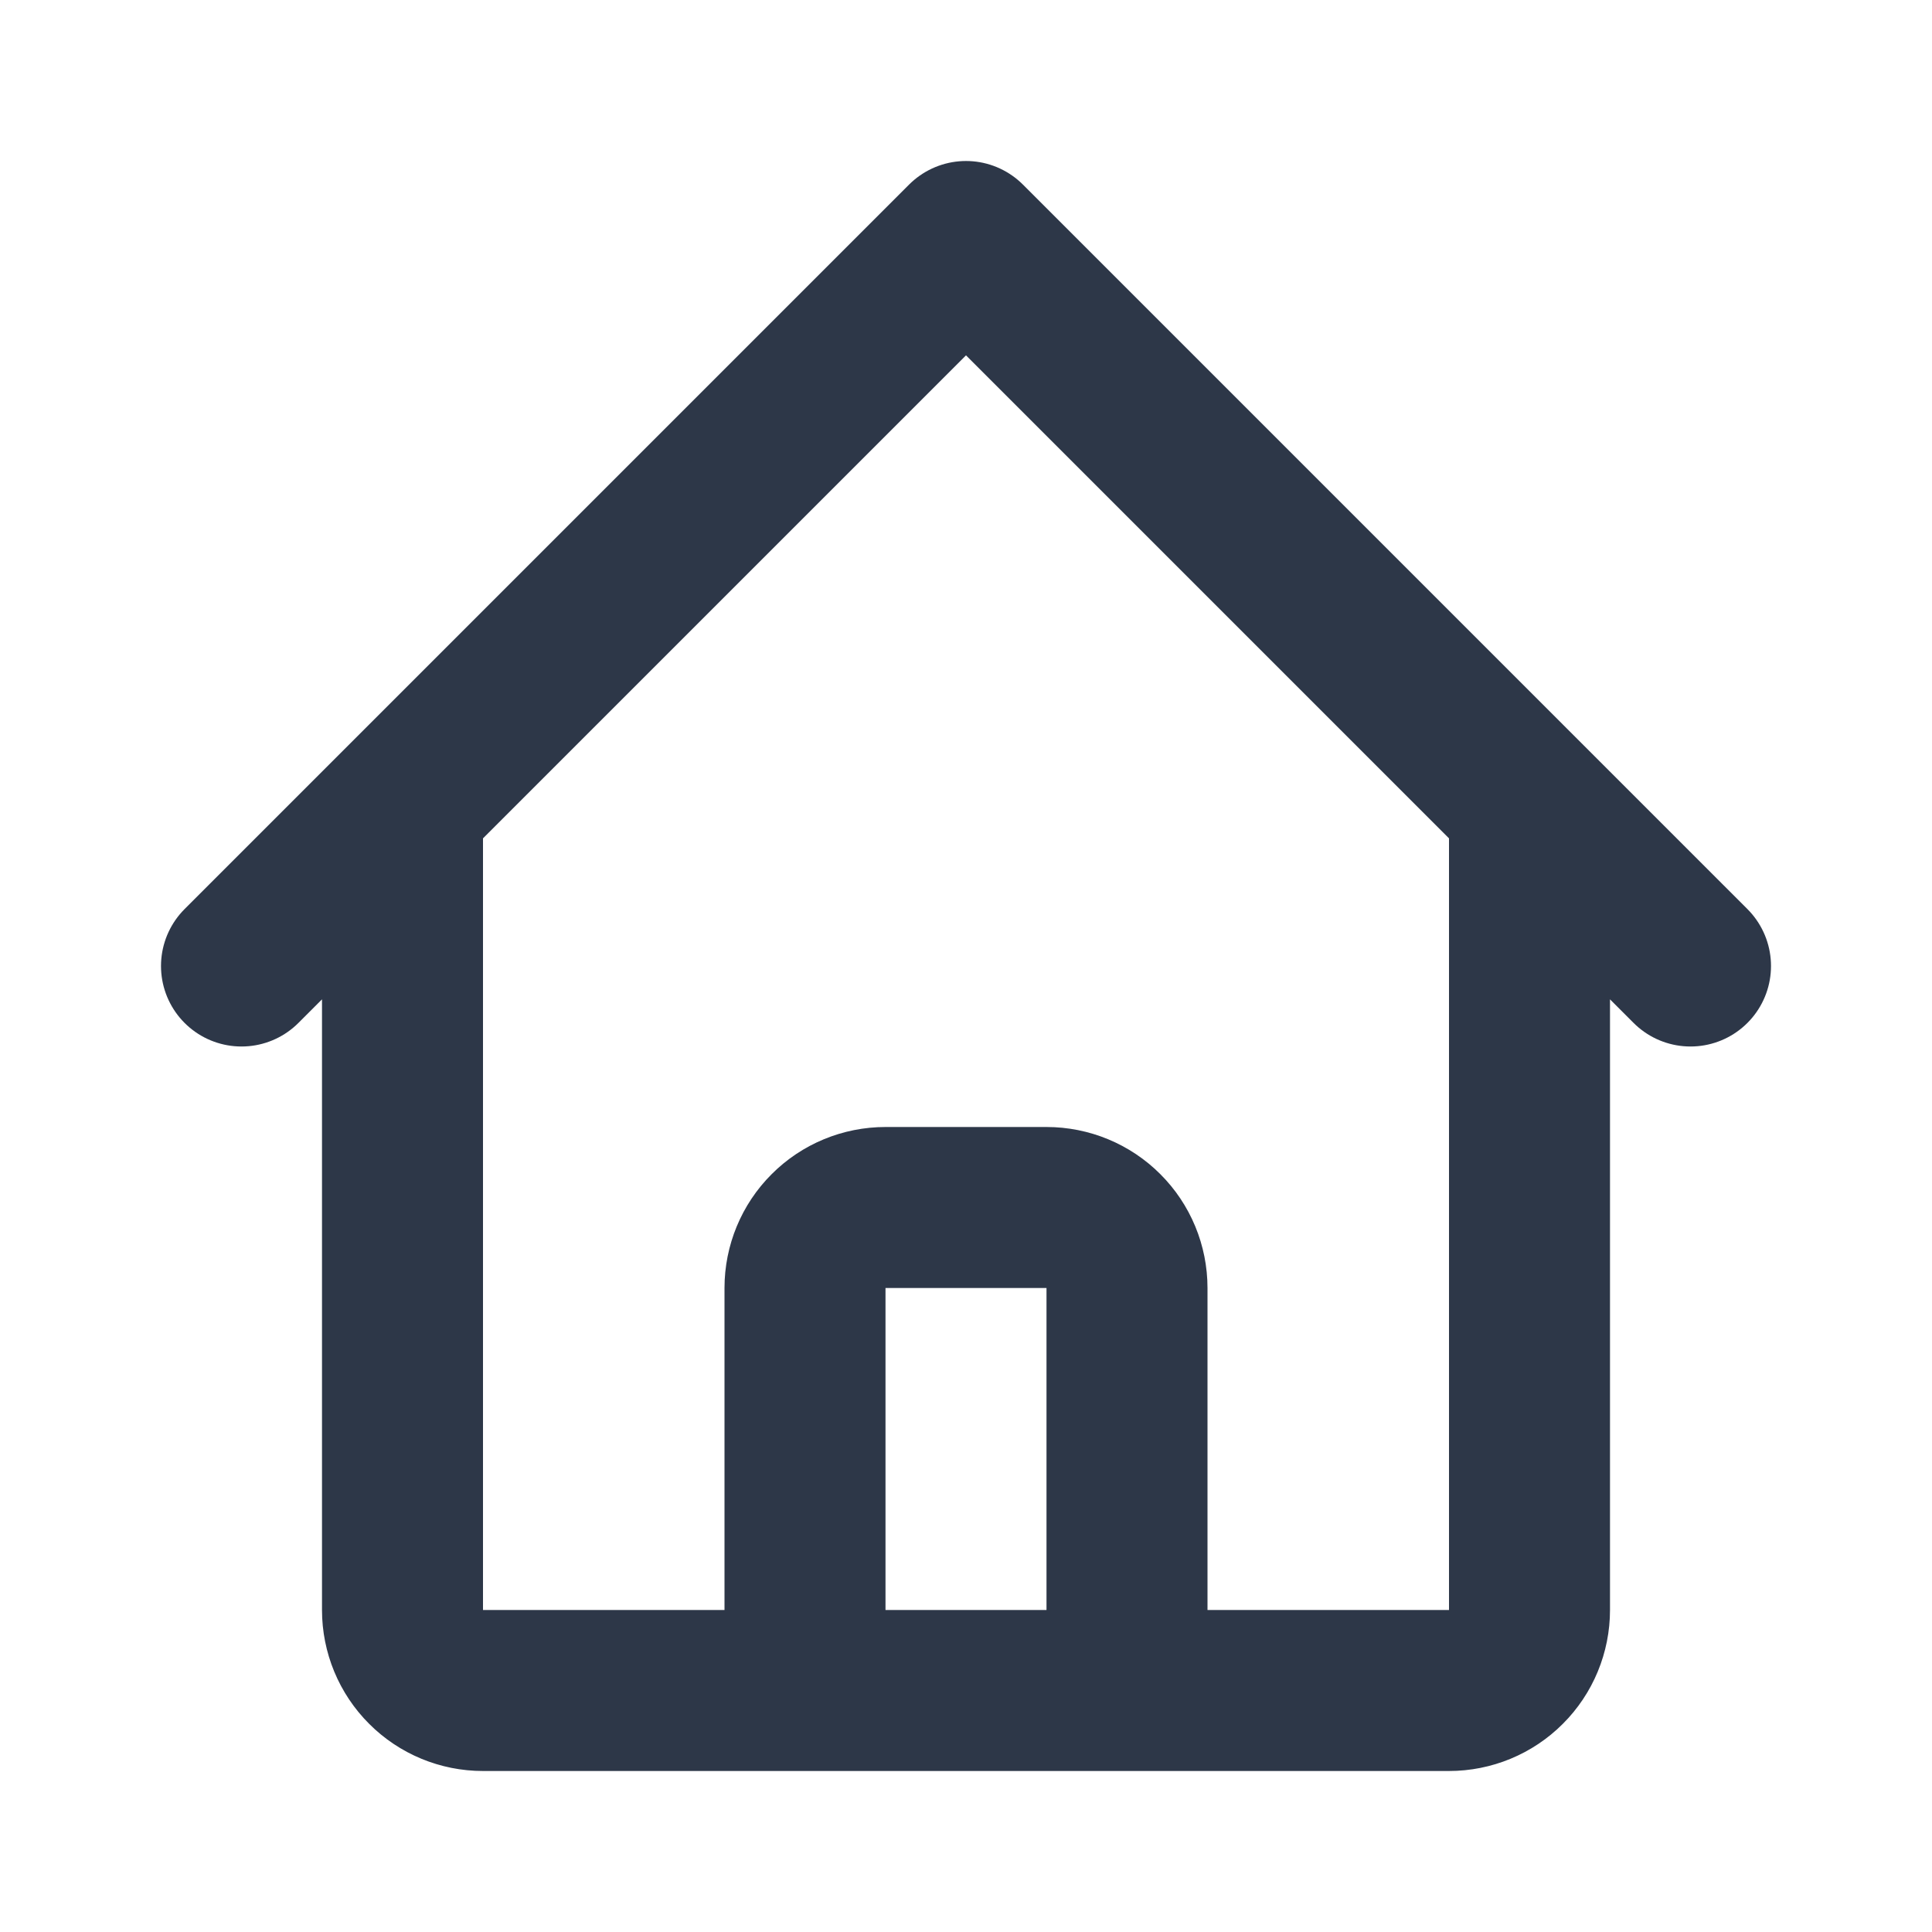
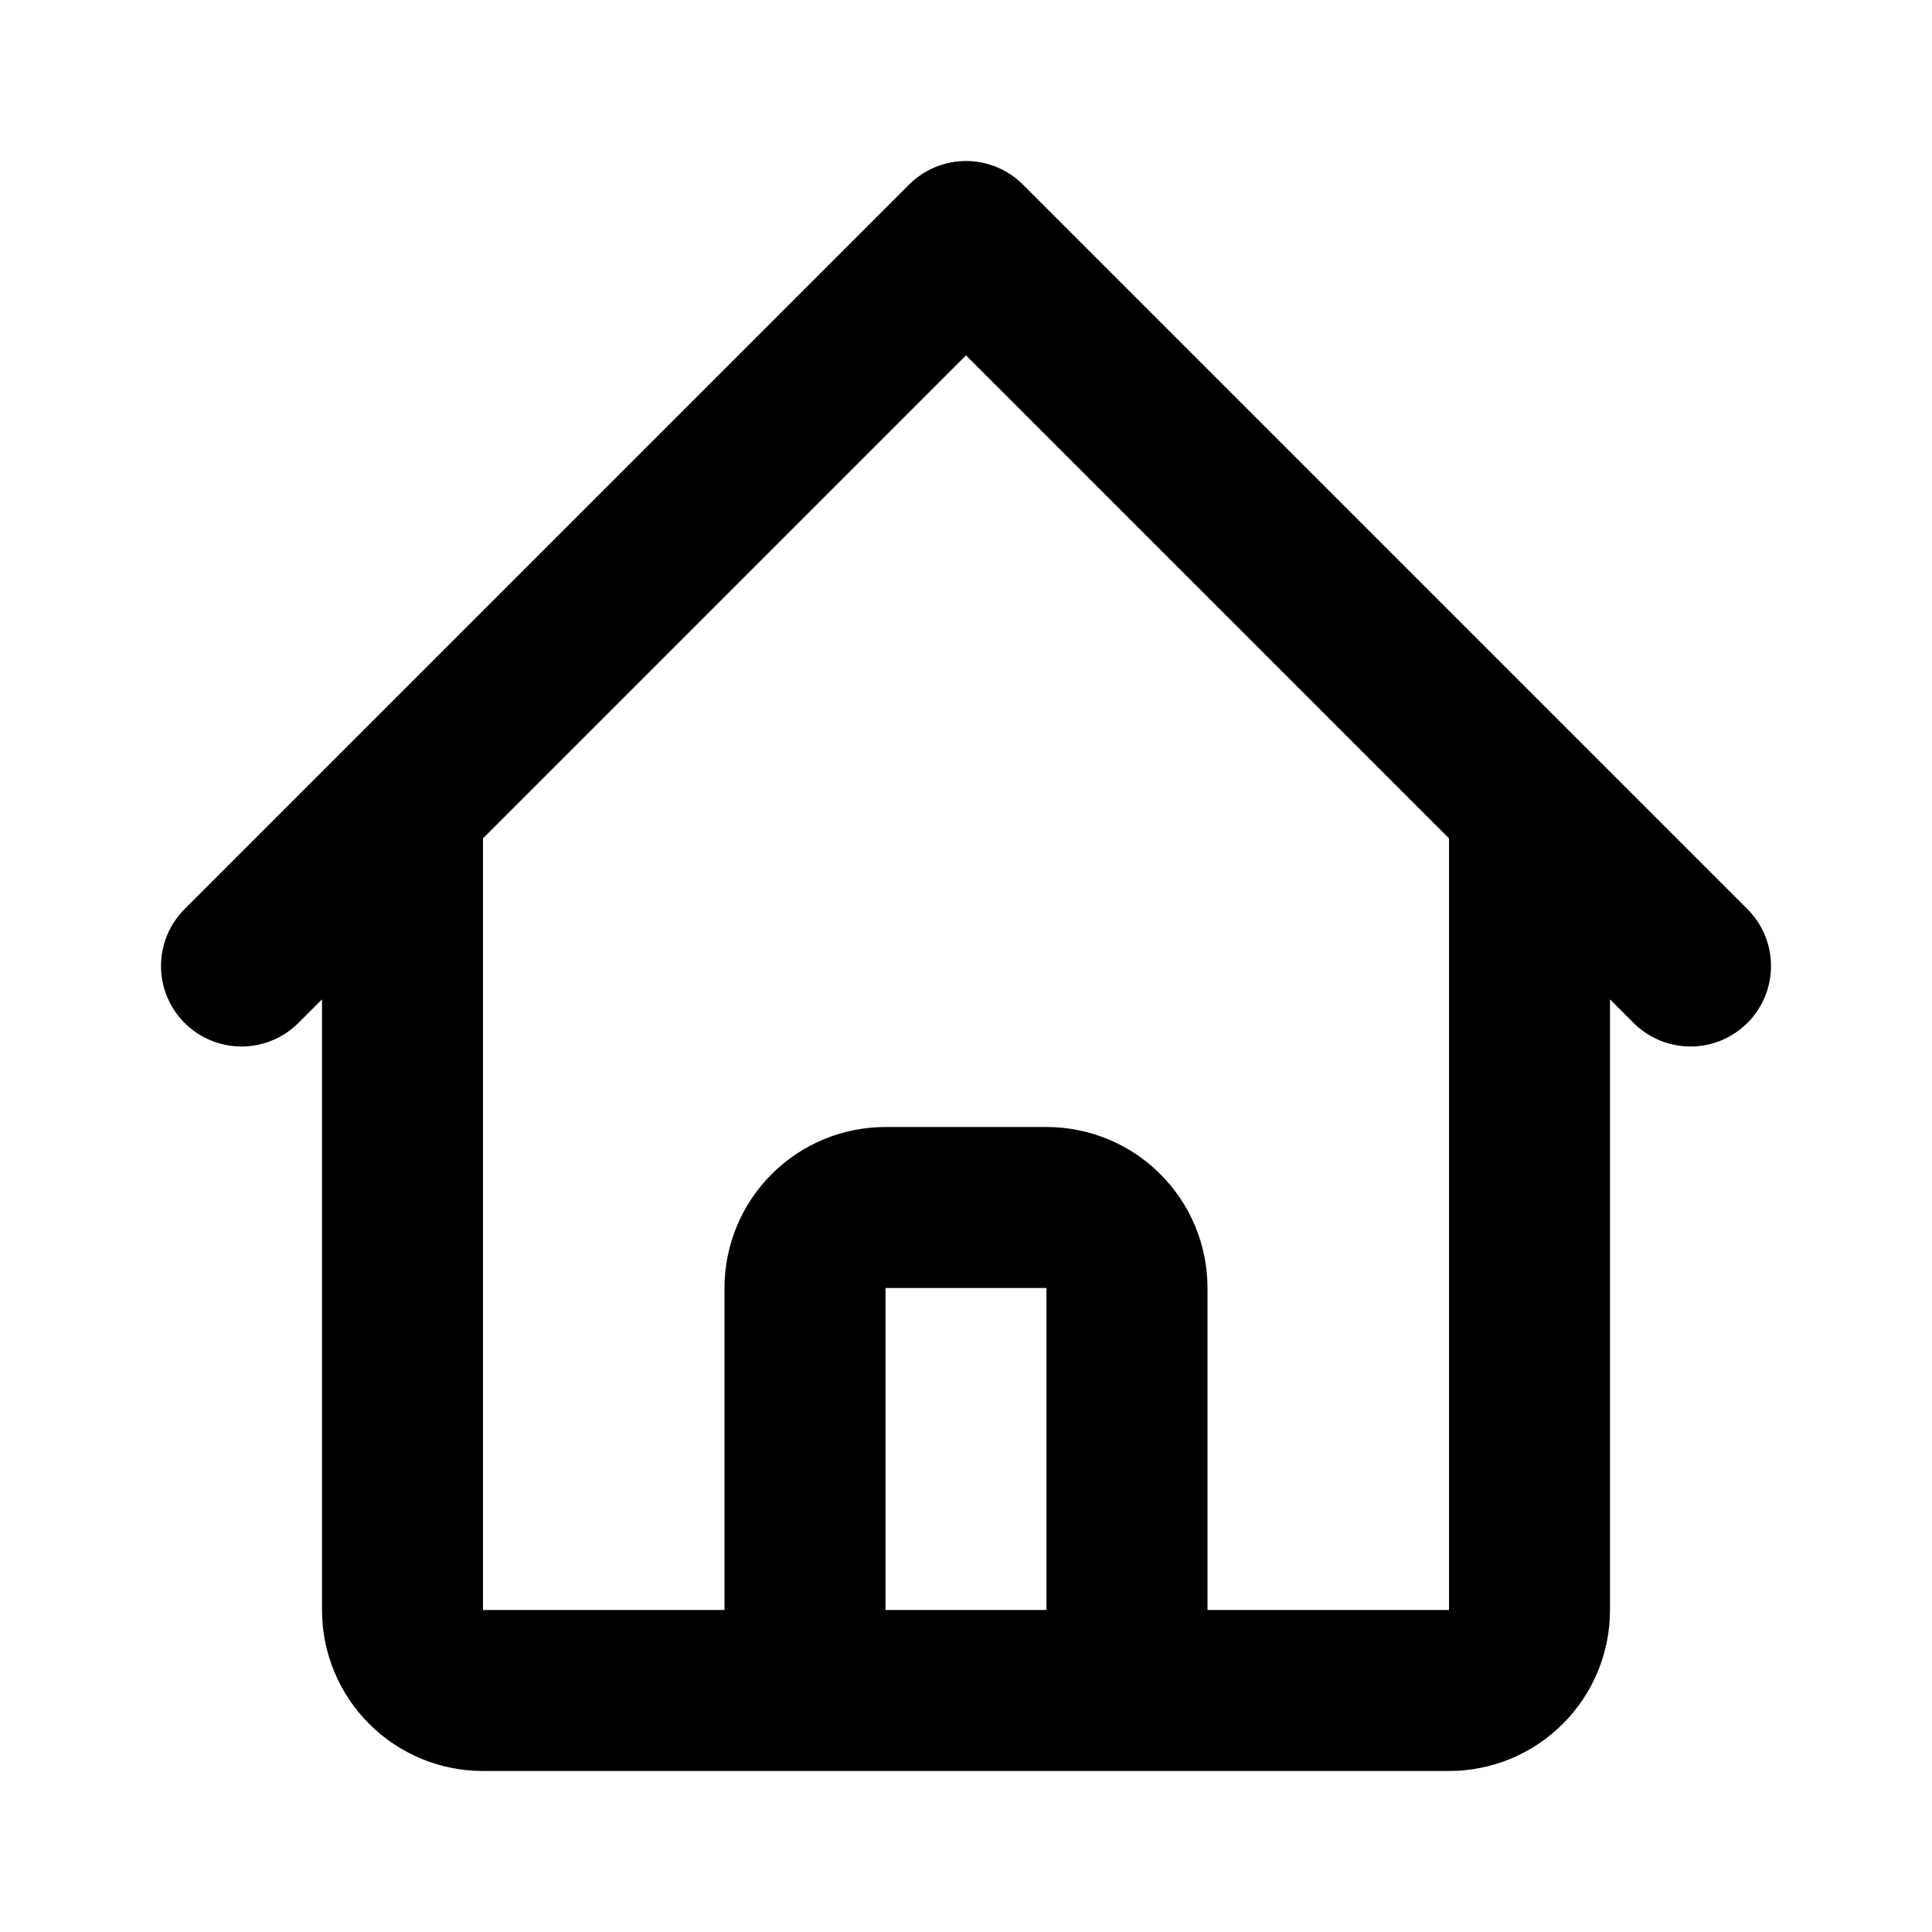
- <svg xmlns="http://www.w3.org/2000/svg" width="18" height="18" viewBox="0 0 24 24" fill="none">
-   <path d="M3 12L5 10M5 10L12 3L19 10M5 10V20C5 20.265 5.105 20.52 5.293 20.707C5.48 20.895 5.735 21 6 21H9M19 10L21 12M19 10V20C19 20.265 18.895 20.52 18.707 20.707C18.52 20.895 18.265 21 18 21H15M9 21C9.265 21 9.52 20.895 9.707 20.707C9.895 20.52 10 20.265 10 20V16C10 15.735 10.105 15.48 10.293 15.293C10.48 15.105 10.735 15 11 15H13C13.265 15 13.52 15.105 13.707 15.293C13.895 15.48 14 15.735 14 16V20C14 20.265 14.105 20.52 14.293 20.707C14.48 20.895 14.735 21 15 21M9 21H15" stroke="#2D3748" stroke-width="2" stroke-linecap="round" stroke-linejoin="round" />
+ <svg xmlns="http://www.w3.org/2000/svg" width="18" height="18" viewBox="0 0 24 24" fill="none" stroke="currentColor">
+   <path d="M3 12L5 10M5 10L12 3L19 10M5 10V20C5 20.265 5.105 20.52 5.293 20.707C5.48 20.895 5.735 21 6 21H9M19 10L21 12M19 10V20C19 20.265 18.895 20.52 18.707 20.707C18.52 20.895 18.265 21 18 21H15M9 21C9.265 21 9.52 20.895 9.707 20.707C9.895 20.52 10 20.265 10 20V16C10 15.735 10.105 15.48 10.293 15.293C10.48 15.105 10.735 15 11 15H13C13.265 15 13.52 15.105 13.707 15.293C13.895 15.48 14 15.735 14 16V20C14 20.265 14.105 20.52 14.293 20.707C14.48 20.895 14.735 21 15 21M9 21H15" stroke-width="2" stroke-linecap="round" stroke-linejoin="round" />
</svg>
